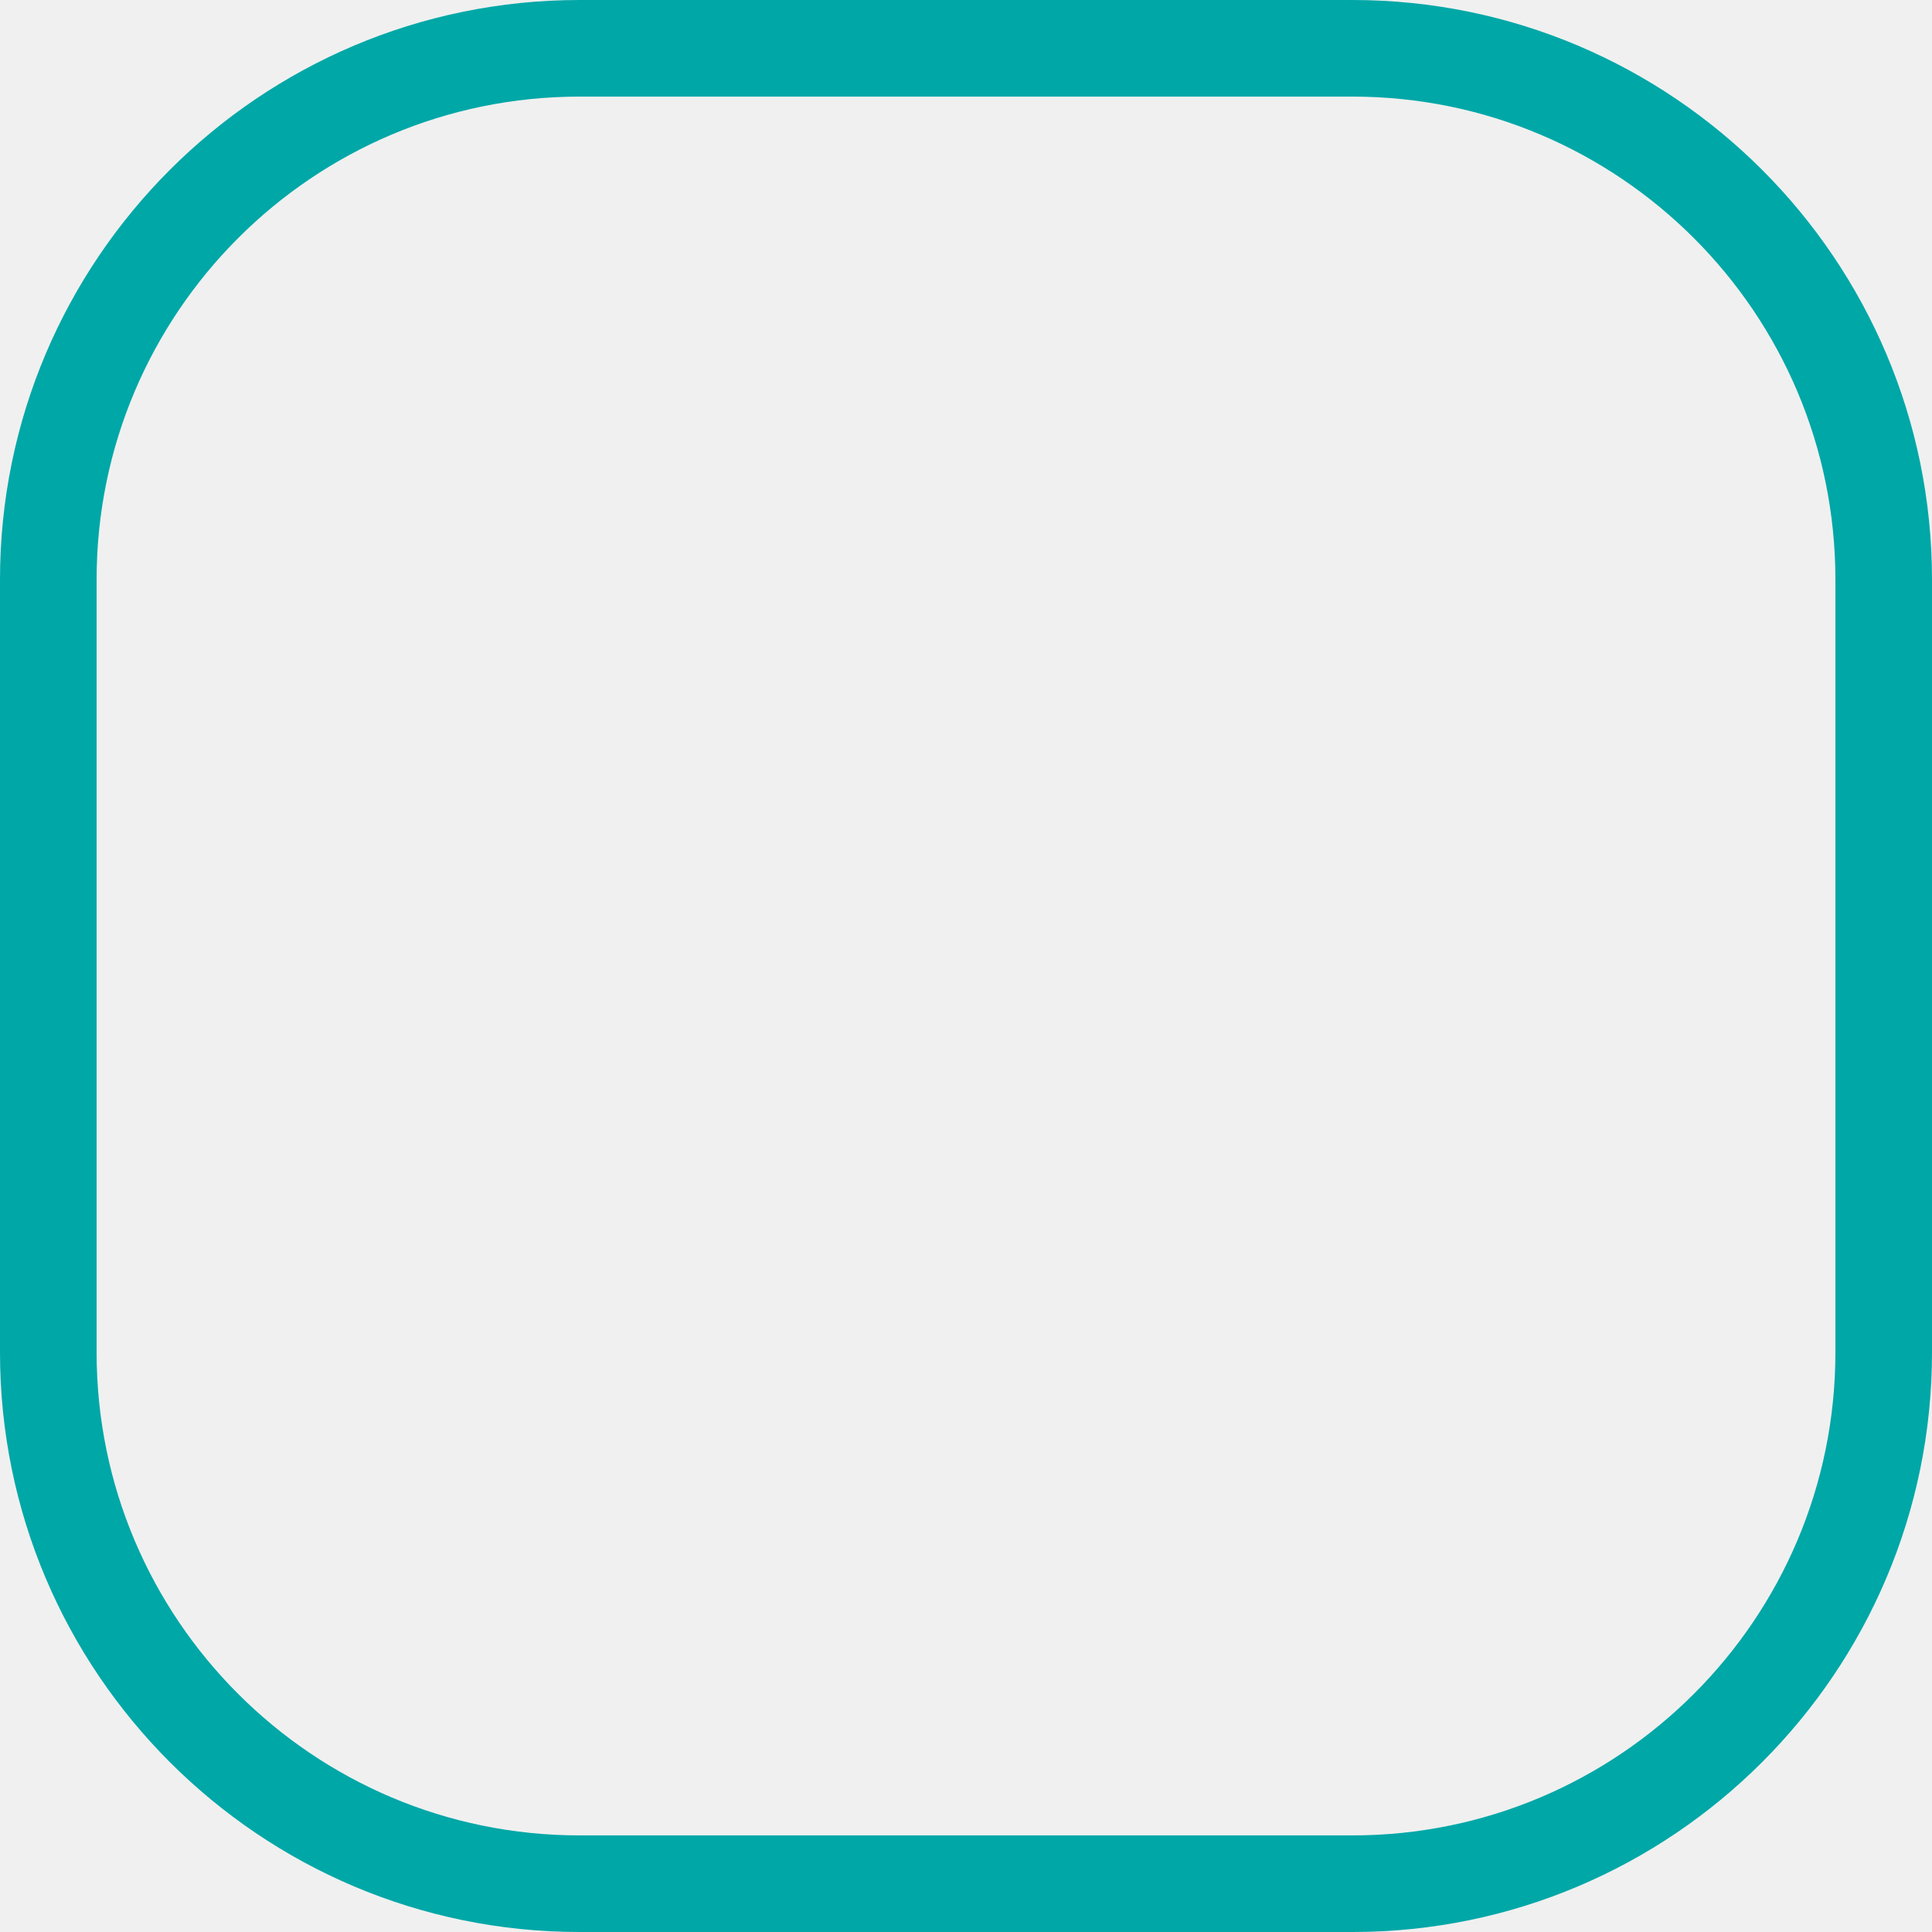
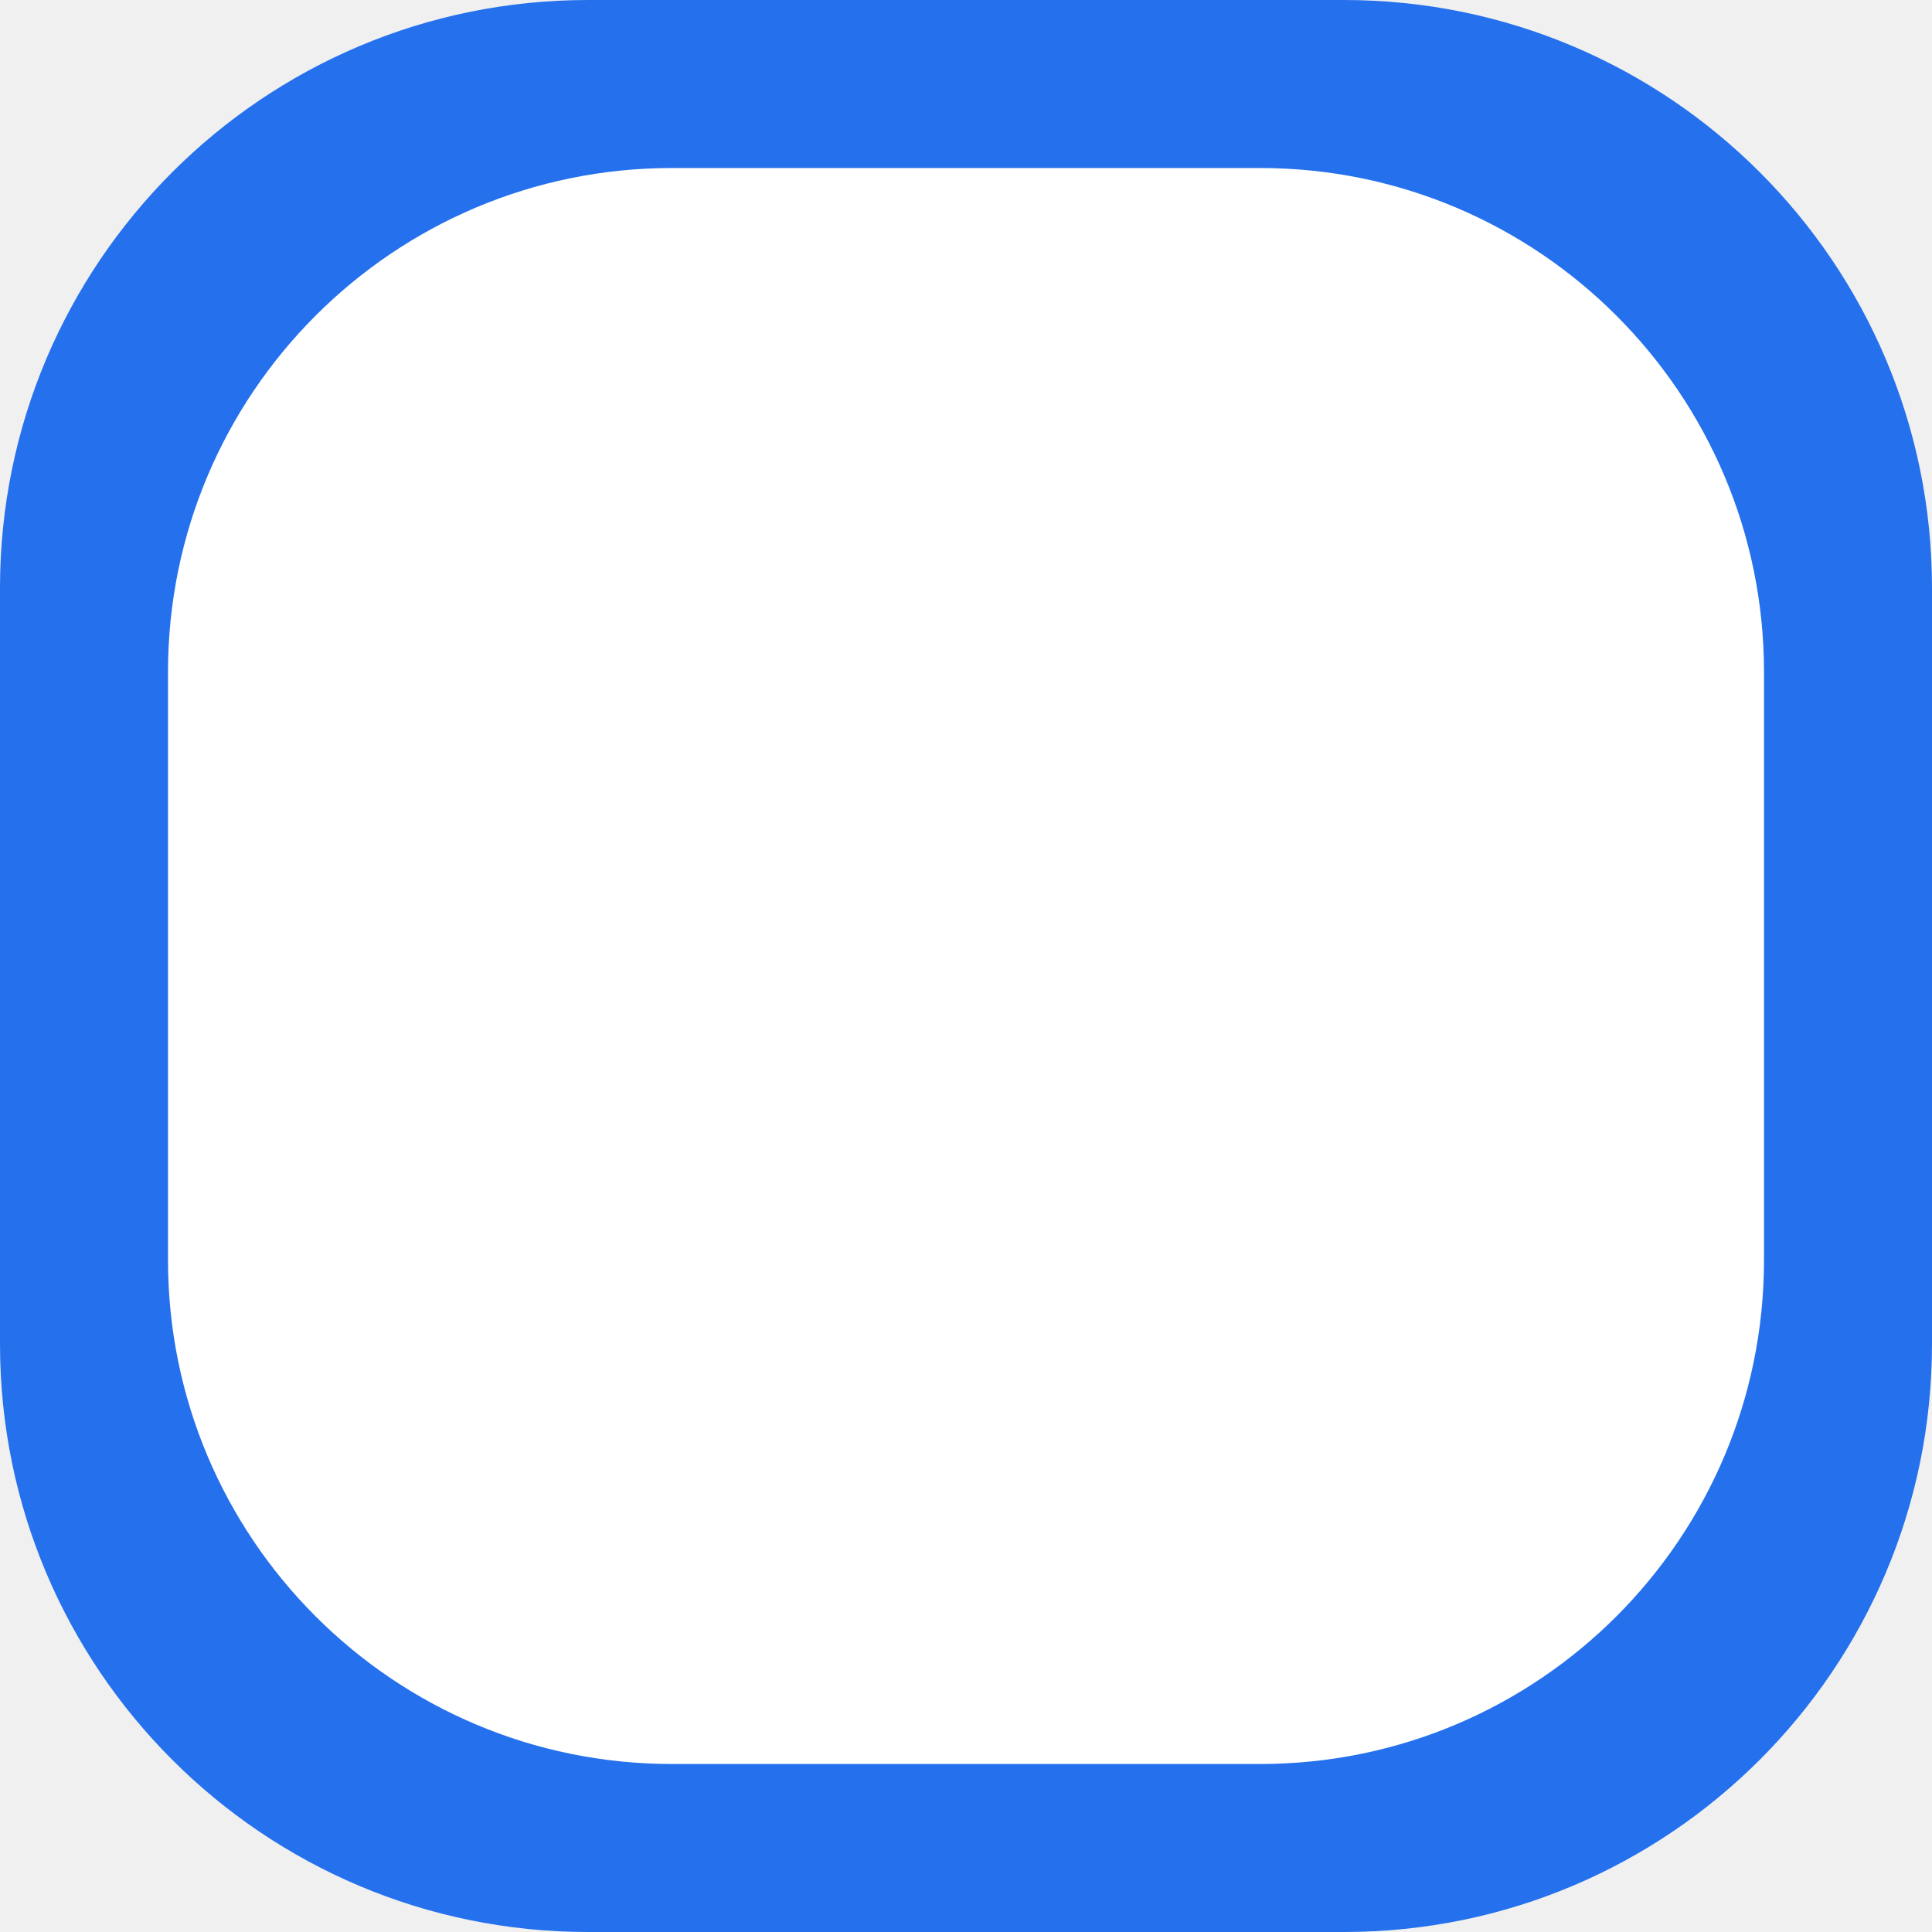
- <svg xmlns="http://www.w3.org/2000/svg" viewBox="0 0 20 20" width="20" height="20" xml:space="preserve" style="fill-rule:evenodd;clip-rule:evenodd;stroke-linejoin:round;stroke-miterlimit:2">
-   <path d="M20 6c0-3.311-2.689-6-6-6H6C2.689 0 0 2.689 0 6v8c0 3.311 2.689 6 6 6h8c3.311 0 6-2.689 6-6V6Zm-1 0v8c0 2.76-2.24 5-5 5H6c-2.76 0-5-2.24-5-5V6c0-2.76 2.24-5 5-5h8c2.76 0 5 2.24 5 5Z" style="fill:#00a7a7" />
+ <svg xmlns="http://www.w3.org/2000/svg" width="23" height="23" fill="none">
+   <rect width="23" height="23" rx="7" fill="#2570ed" />
+   <rect x="2" y="2" width="19" height="19" rx="6" fill="#fff" />
</svg>
